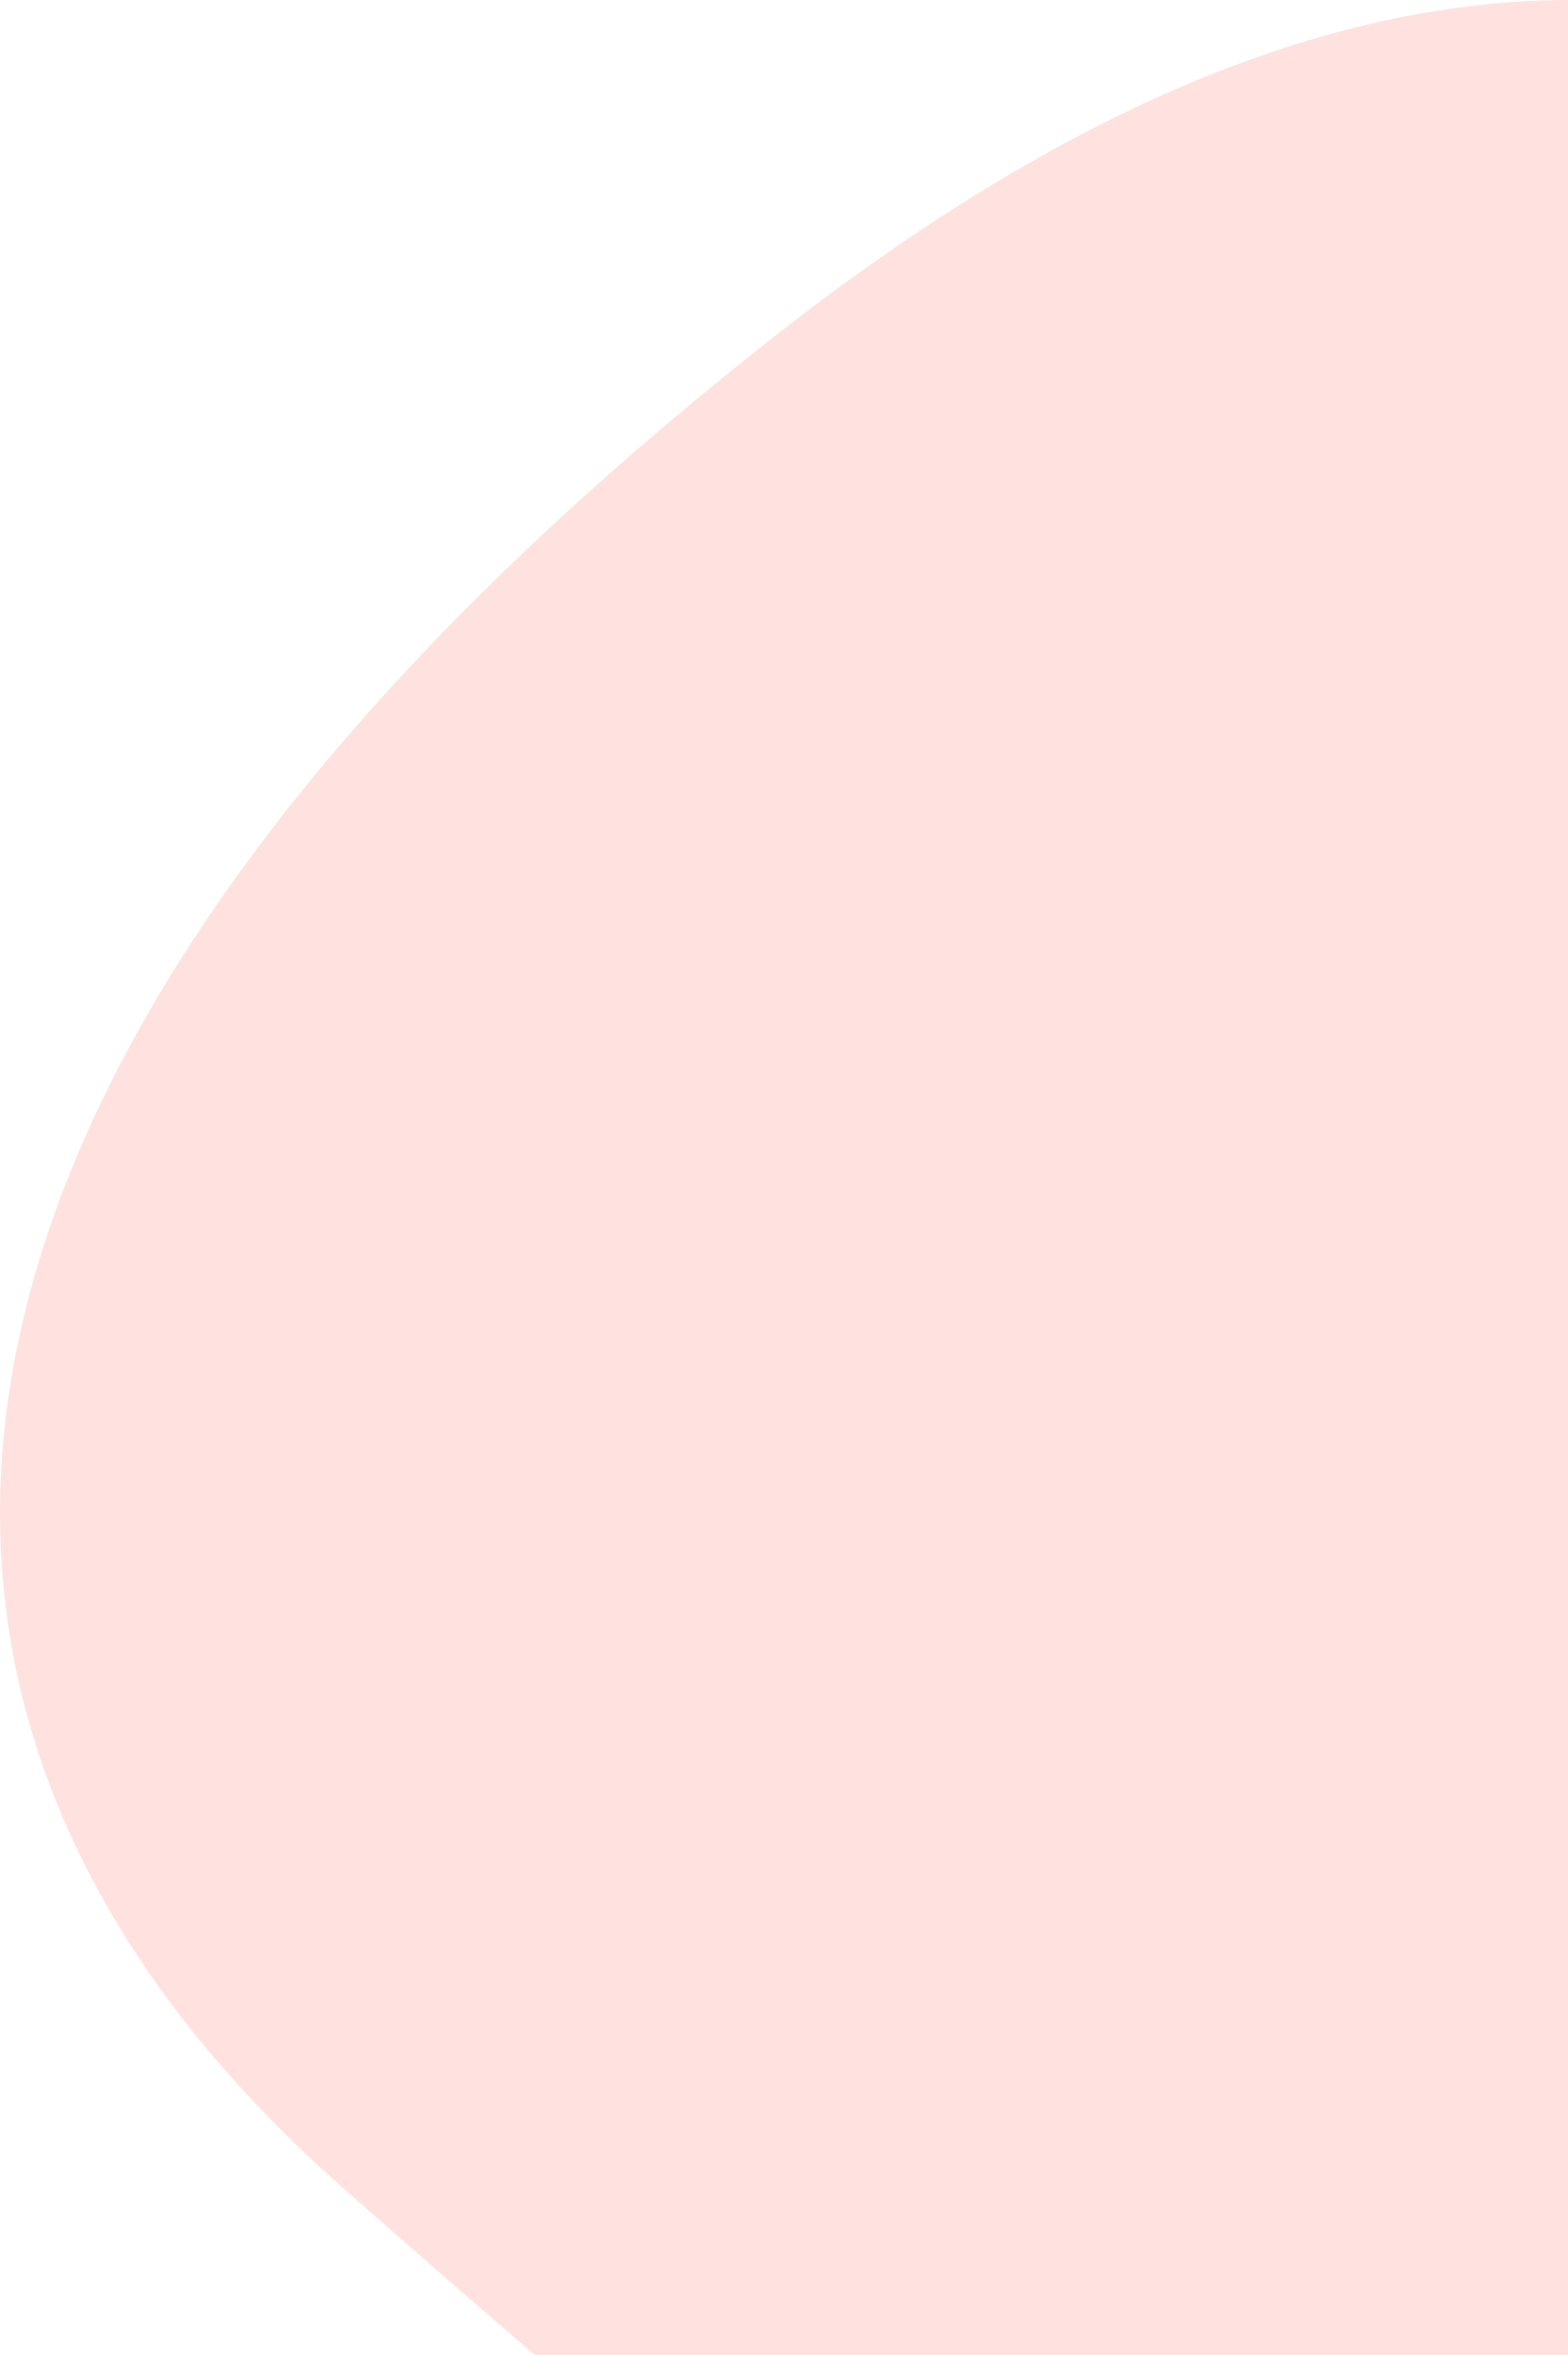
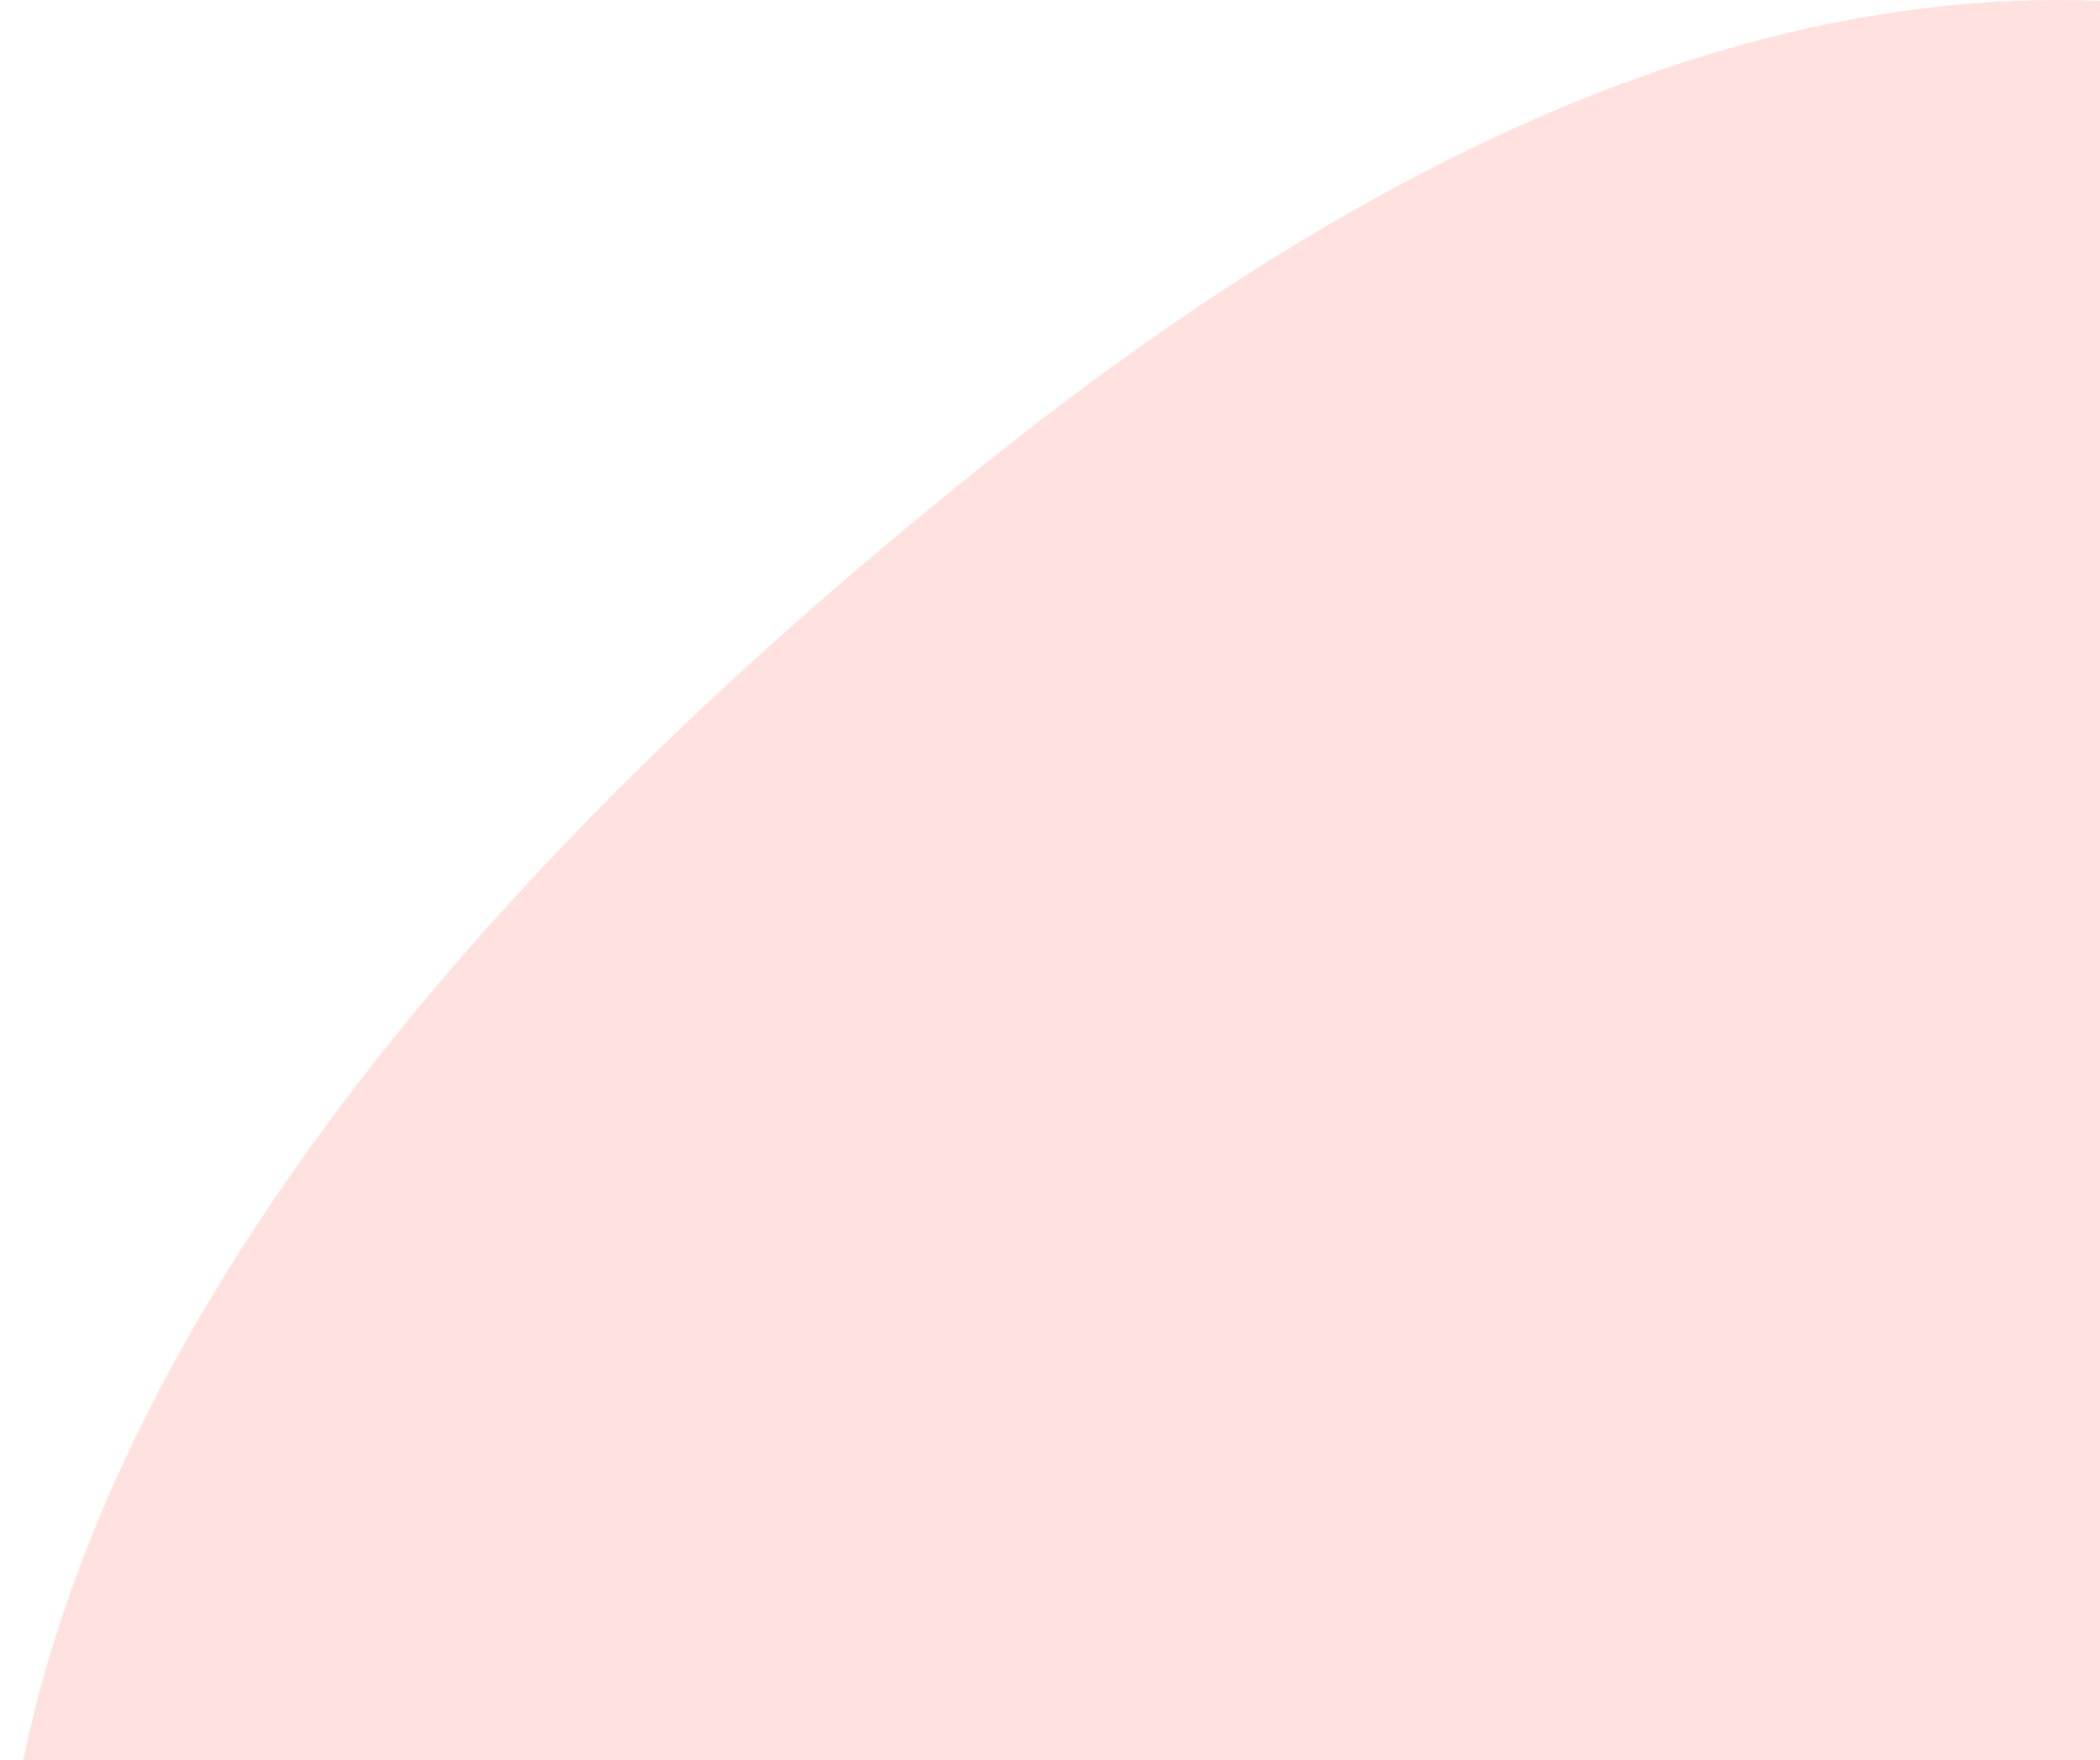
- <svg xmlns="http://www.w3.org/2000/svg" width="434" height="652" viewBox="0 0 434 652" fill="none">
+ <svg xmlns="http://www.w3.org/2000/svg" width="444" height="372" viewBox="0 0 444 372" fill="none">
  <path d="M511.613 722.404C511.613 722.404 880.972 610.227 754.693 313.487C628.424 16.736 455.913 -96.866 213.903 93.575C-28.117 284.004 -60.612 469.043 95.394 606.107C251.4 743.171 338.379 819.358 511.613 722.404Z" fill="#FFA8A1" fill-opacity="0.33" />
</svg>
